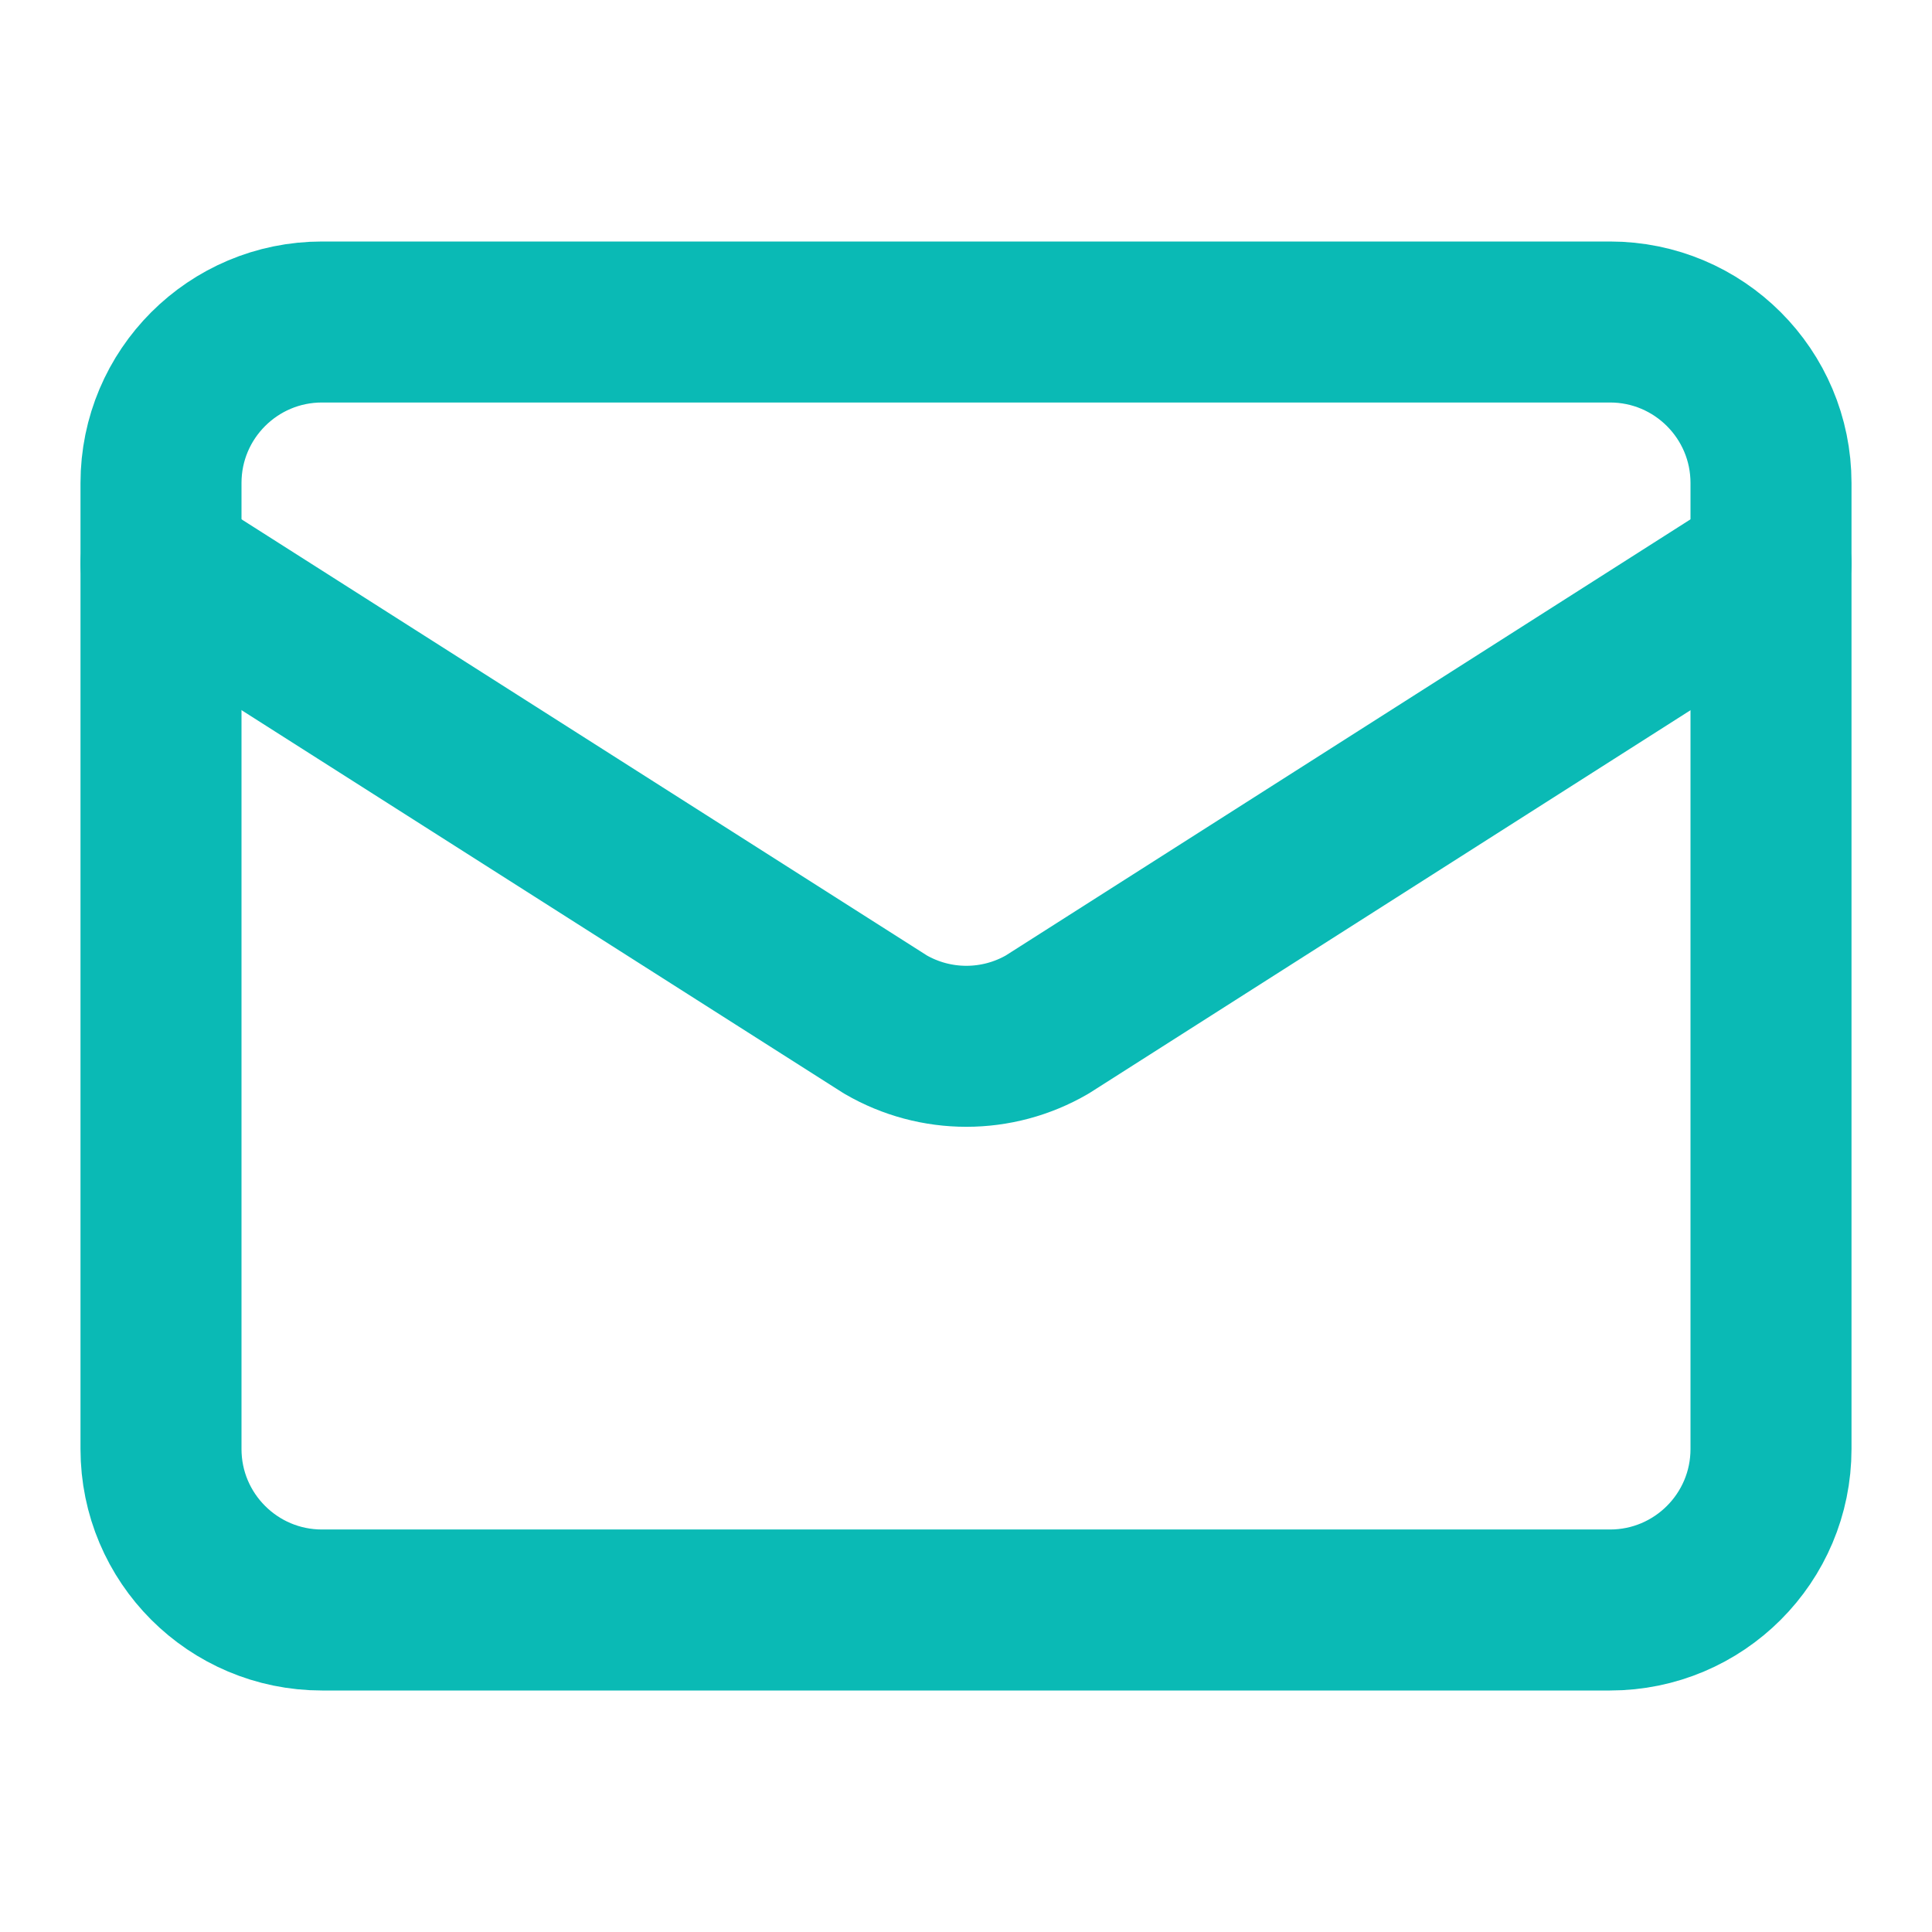
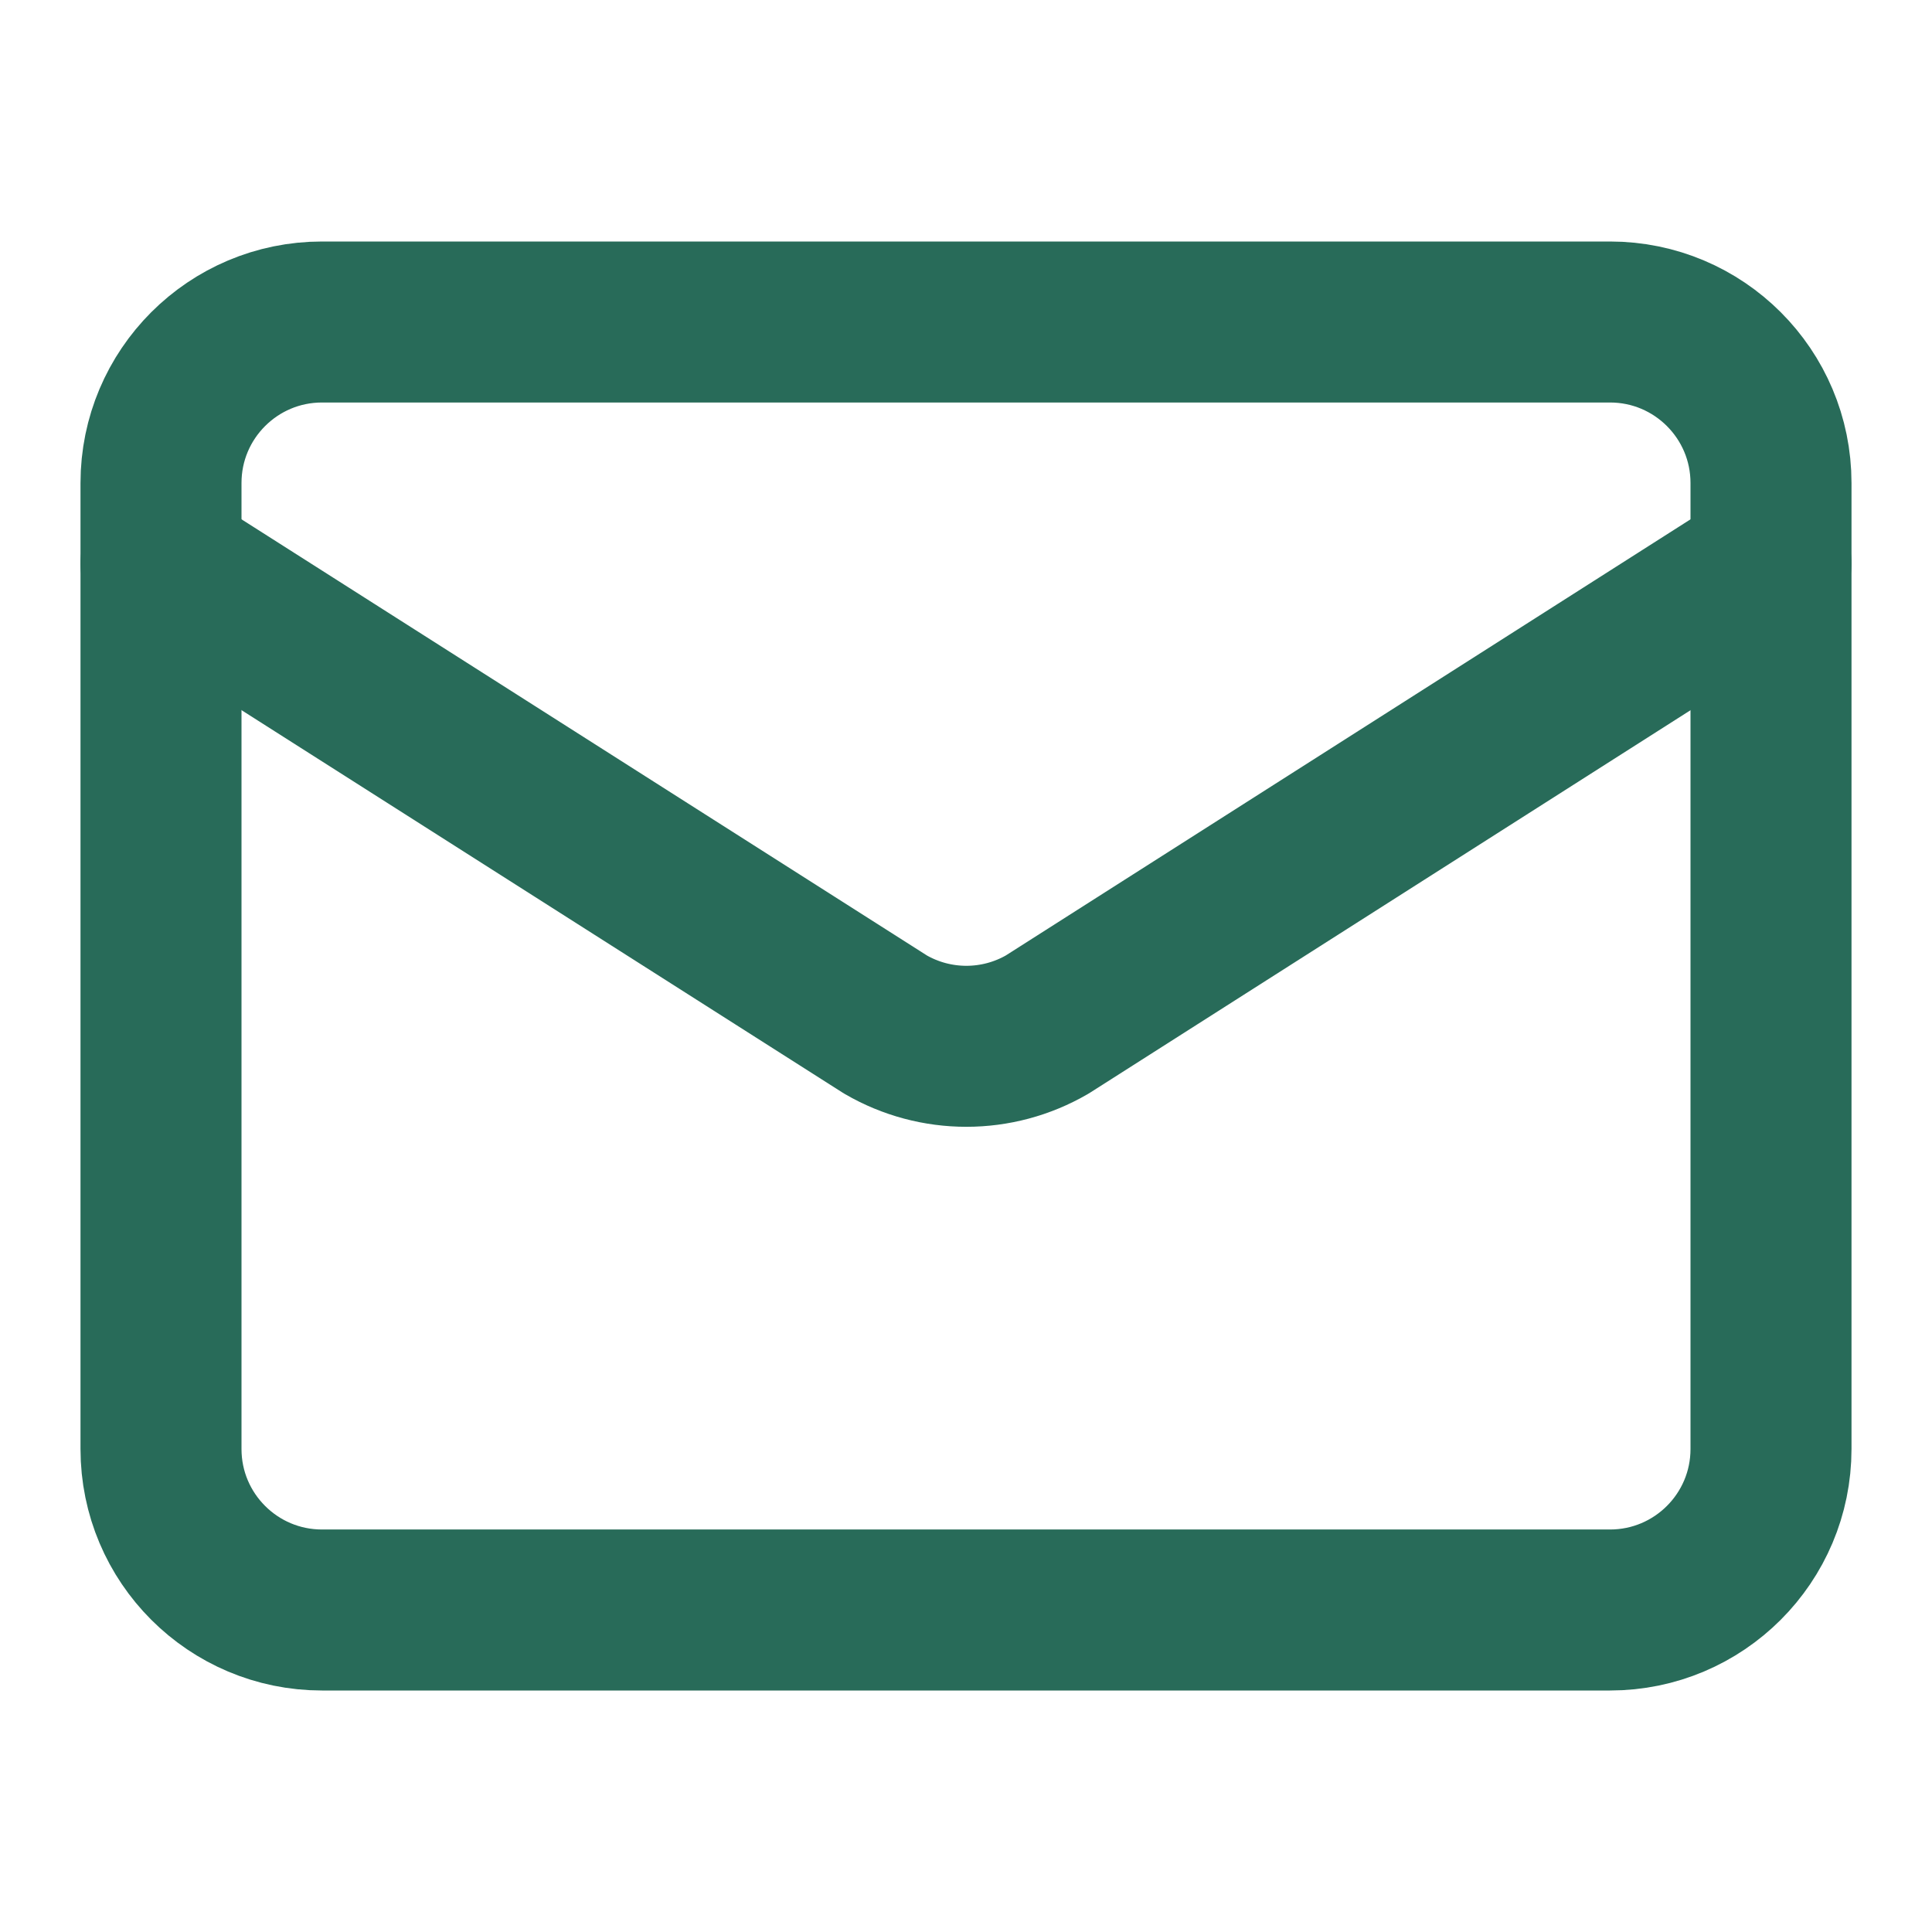
- <svg xmlns="http://www.w3.org/2000/svg" class="lucide lucide-mail" width="24" height="24" viewBox="0 0 24 24" fill="none" stroke="#0ABAB5" stroke-width="2" stroke-linecap="round" stroke-linejoin="round">
+ <svg xmlns="http://www.w3.org/2000/svg" class="lucide lucide-mail" width="24" height="24" viewBox="0 0 24 24" fill="none" stroke="#286b59" stroke-width="2" stroke-linecap="round" stroke-linejoin="round">
  <path d="m22 7-8.991 5.727a2 2 0 0 1-2.009 0L2 7" />
  <rect x="2" y="4" width="20" height="16" rx="2" />
</svg>
